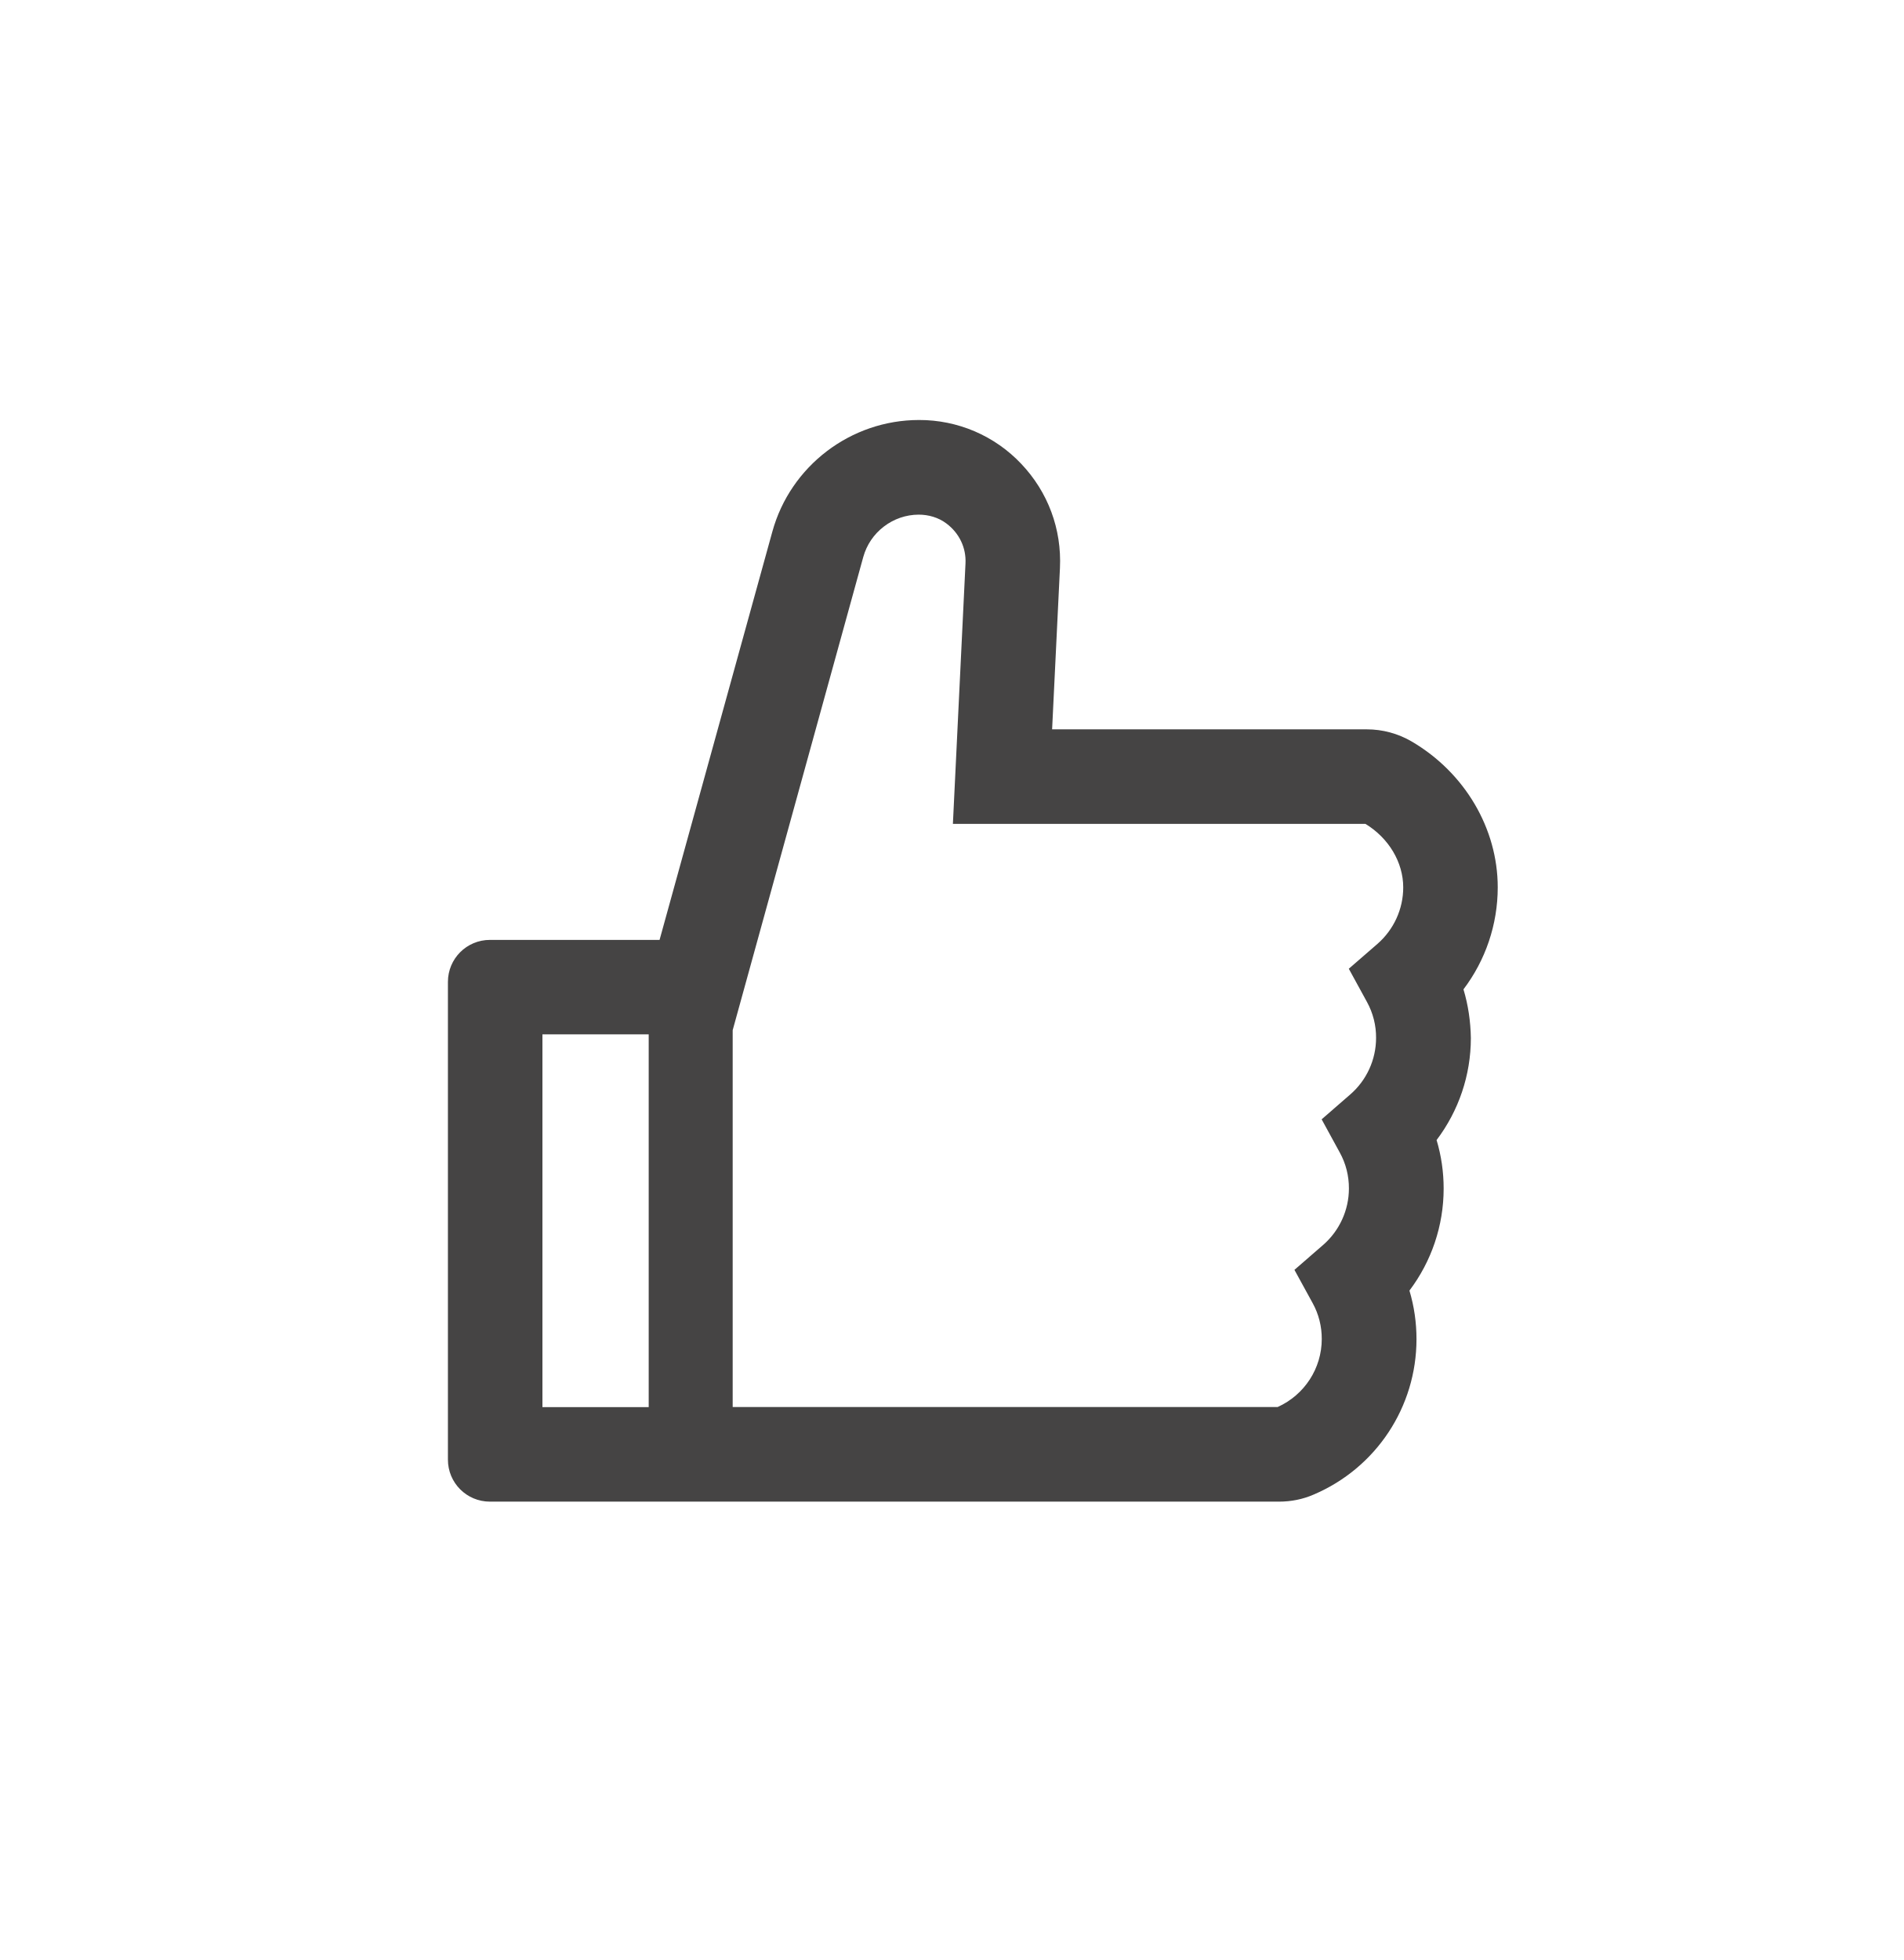
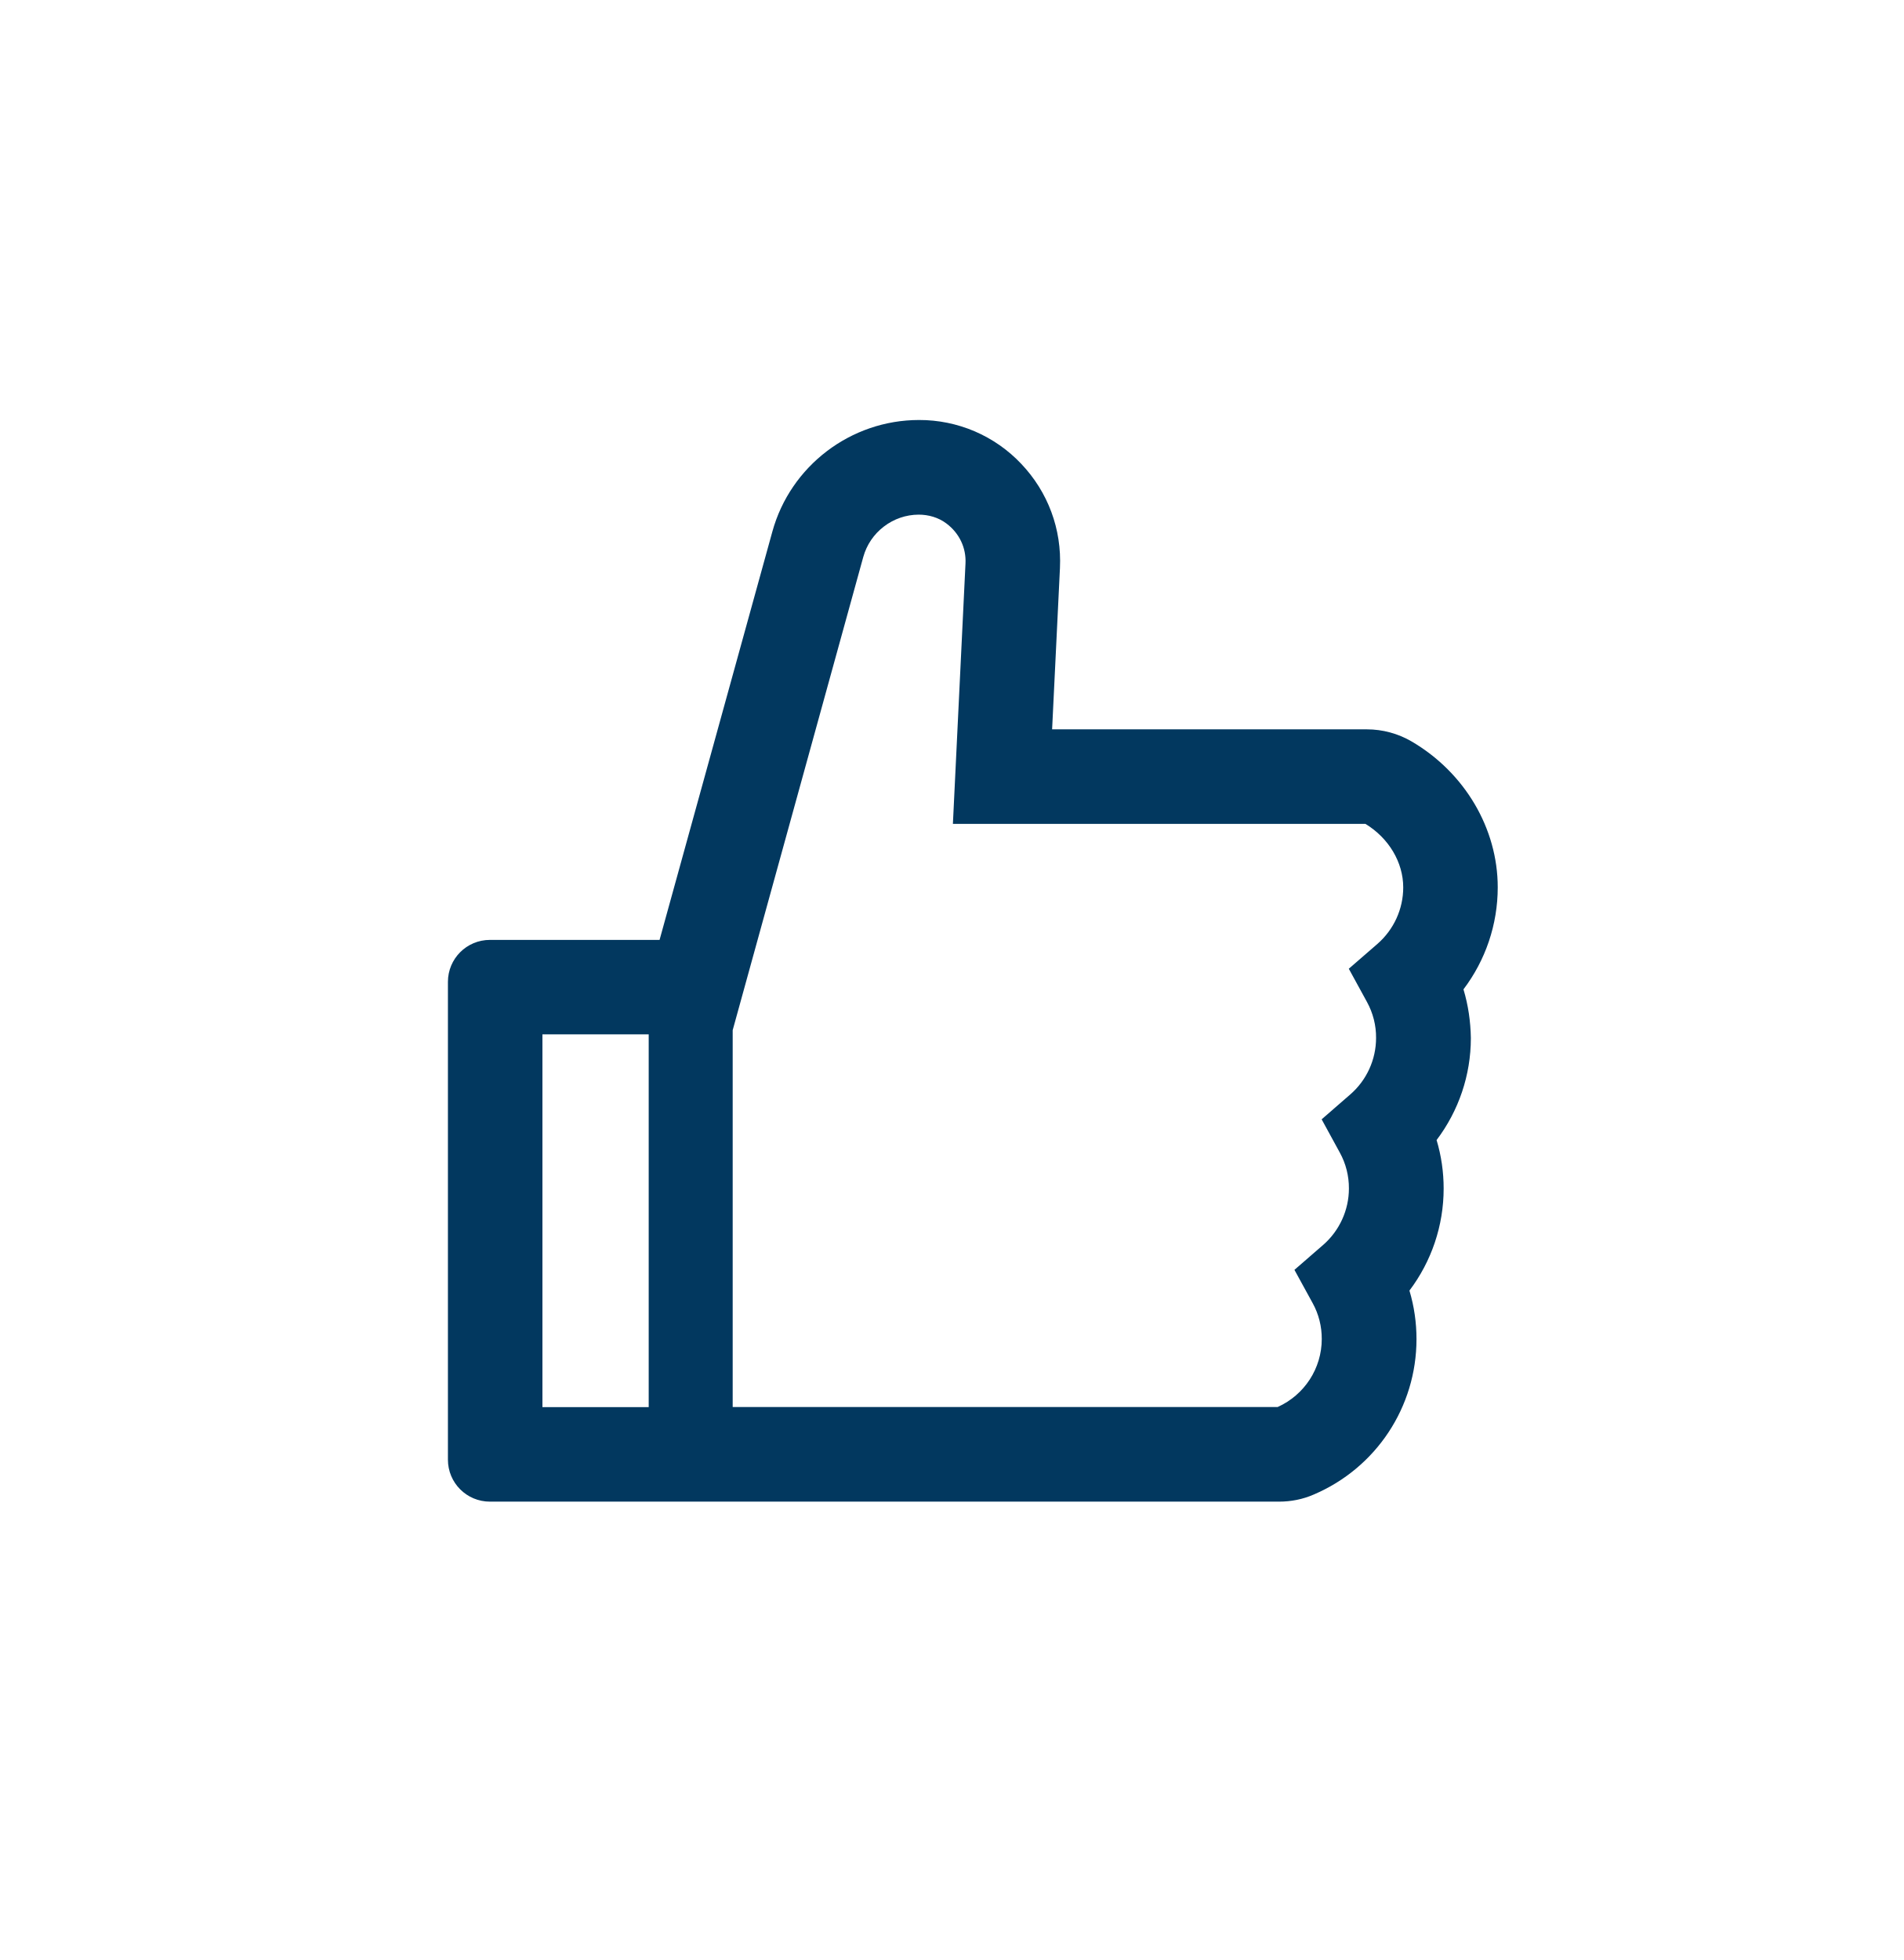
<svg xmlns="http://www.w3.org/2000/svg" width="34" height="35" viewBox="0 0 34 35" fill="none">
-   <path d="M26.138 17.667C26.532 17.147 26.75 16.509 26.75 15.846C26.75 14.794 26.162 13.798 25.215 13.242C24.971 13.099 24.694 13.024 24.411 13.024H18.791L18.931 10.144C18.964 9.448 18.718 8.787 18.24 8.283C18.005 8.034 17.722 7.837 17.408 7.702C17.094 7.568 16.756 7.499 16.414 7.5C15.195 7.5 14.117 8.32 13.794 9.495L11.78 16.784H8.75C8.335 16.784 8 17.119 8 17.534V26.065C8 26.48 8.335 26.815 8.75 26.815H22.843C23.059 26.815 23.27 26.773 23.464 26.688C24.58 26.212 25.299 25.123 25.299 23.913C25.299 23.618 25.257 23.327 25.173 23.046C25.566 22.526 25.784 21.888 25.784 21.225C25.784 20.93 25.742 20.639 25.658 20.358C26.052 19.837 26.27 19.2 26.27 18.537C26.265 18.241 26.223 17.948 26.138 17.667ZM9.688 25.127V18.471H11.586V25.127H9.688ZM24.603 16.854L24.09 17.299L24.416 17.895C24.523 18.091 24.579 18.311 24.577 18.534C24.577 18.921 24.409 19.289 24.118 19.542L23.605 19.988L23.93 20.583C24.038 20.779 24.093 20.999 24.092 21.223C24.092 21.609 23.923 21.977 23.633 22.23L23.119 22.676L23.445 23.271C23.553 23.467 23.608 23.687 23.607 23.911C23.607 24.436 23.298 24.909 22.82 25.125H13.086V18.396L15.418 9.947C15.478 9.73 15.607 9.539 15.786 9.403C15.964 9.266 16.182 9.191 16.407 9.19C16.585 9.19 16.761 9.241 16.902 9.347C17.134 9.52 17.258 9.783 17.244 10.062L17.019 14.712H24.387C24.805 14.967 25.062 15.399 25.062 15.846C25.062 16.233 24.894 16.599 24.603 16.854Z" fill="#454444" />
+   <path d="M26.138 17.667C26.532 17.147 26.75 16.509 26.75 15.846C26.75 14.794 26.162 13.798 25.215 13.242C24.971 13.099 24.694 13.024 24.411 13.024H18.791L18.931 10.144C18.964 9.448 18.718 8.787 18.24 8.283C18.005 8.034 17.722 7.837 17.408 7.702C17.094 7.568 16.756 7.499 16.414 7.5C15.195 7.5 14.117 8.32 13.794 9.495L11.78 16.784H8.75C8.335 16.784 8 17.119 8 17.534V26.065C8 26.48 8.335 26.815 8.75 26.815H22.843C23.059 26.815 23.27 26.773 23.464 26.688C24.58 26.212 25.299 25.123 25.299 23.913C25.299 23.618 25.257 23.327 25.173 23.046C25.566 22.526 25.784 21.888 25.784 21.225C25.784 20.93 25.742 20.639 25.658 20.358C26.052 19.837 26.27 19.2 26.27 18.537C26.265 18.241 26.223 17.948 26.138 17.667ZM9.688 25.127V18.471H11.586V25.127H9.688ZM24.603 16.854L24.09 17.299L24.416 17.895C24.523 18.091 24.579 18.311 24.577 18.534C24.577 18.921 24.409 19.289 24.118 19.542L23.605 19.988L23.93 20.583C24.038 20.779 24.093 20.999 24.092 21.223C24.092 21.609 23.923 21.977 23.633 22.23L23.119 22.676L23.445 23.271C23.553 23.467 23.608 23.687 23.607 23.911C23.607 24.436 23.298 24.909 22.82 25.125H13.086V18.396L15.418 9.947C15.478 9.73 15.607 9.539 15.786 9.403C15.964 9.266 16.182 9.191 16.407 9.19C16.585 9.19 16.761 9.241 16.902 9.347C17.134 9.52 17.258 9.783 17.244 10.062L17.019 14.712H24.387C24.805 14.967 25.062 15.399 25.062 15.846C25.062 16.233 24.894 16.599 24.603 16.854Z" fill="#02385F" />
</svg>
